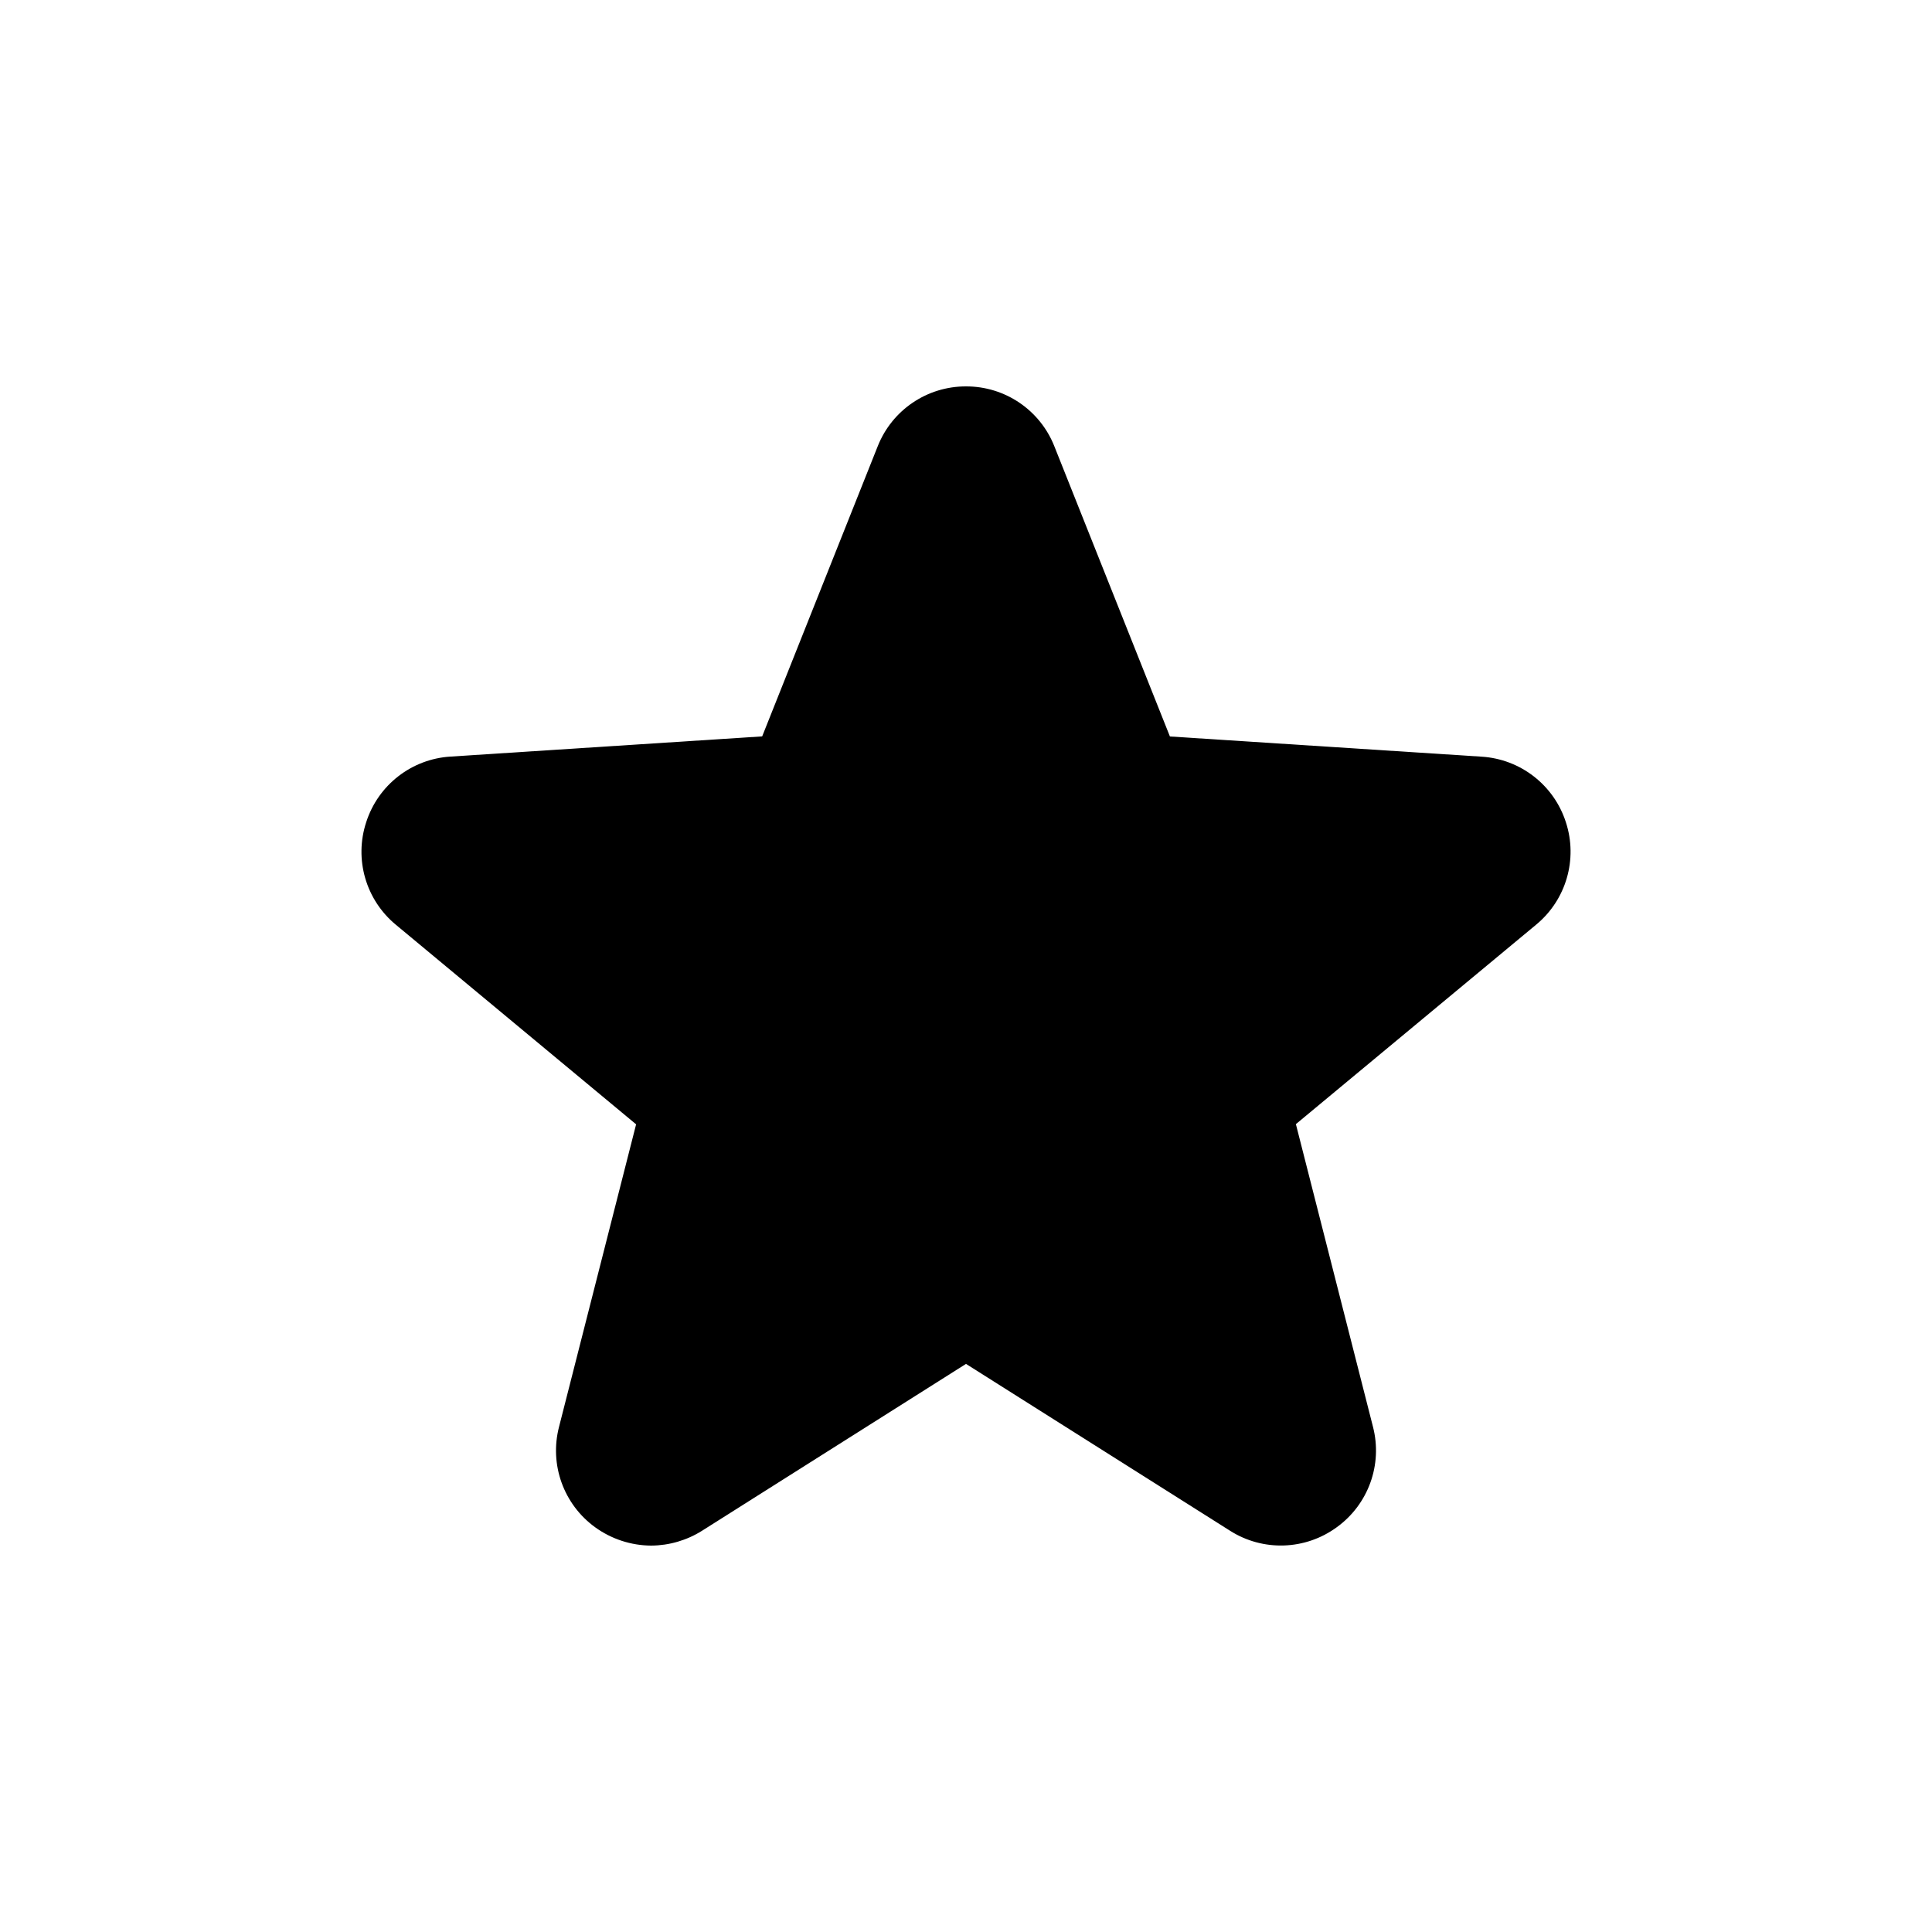
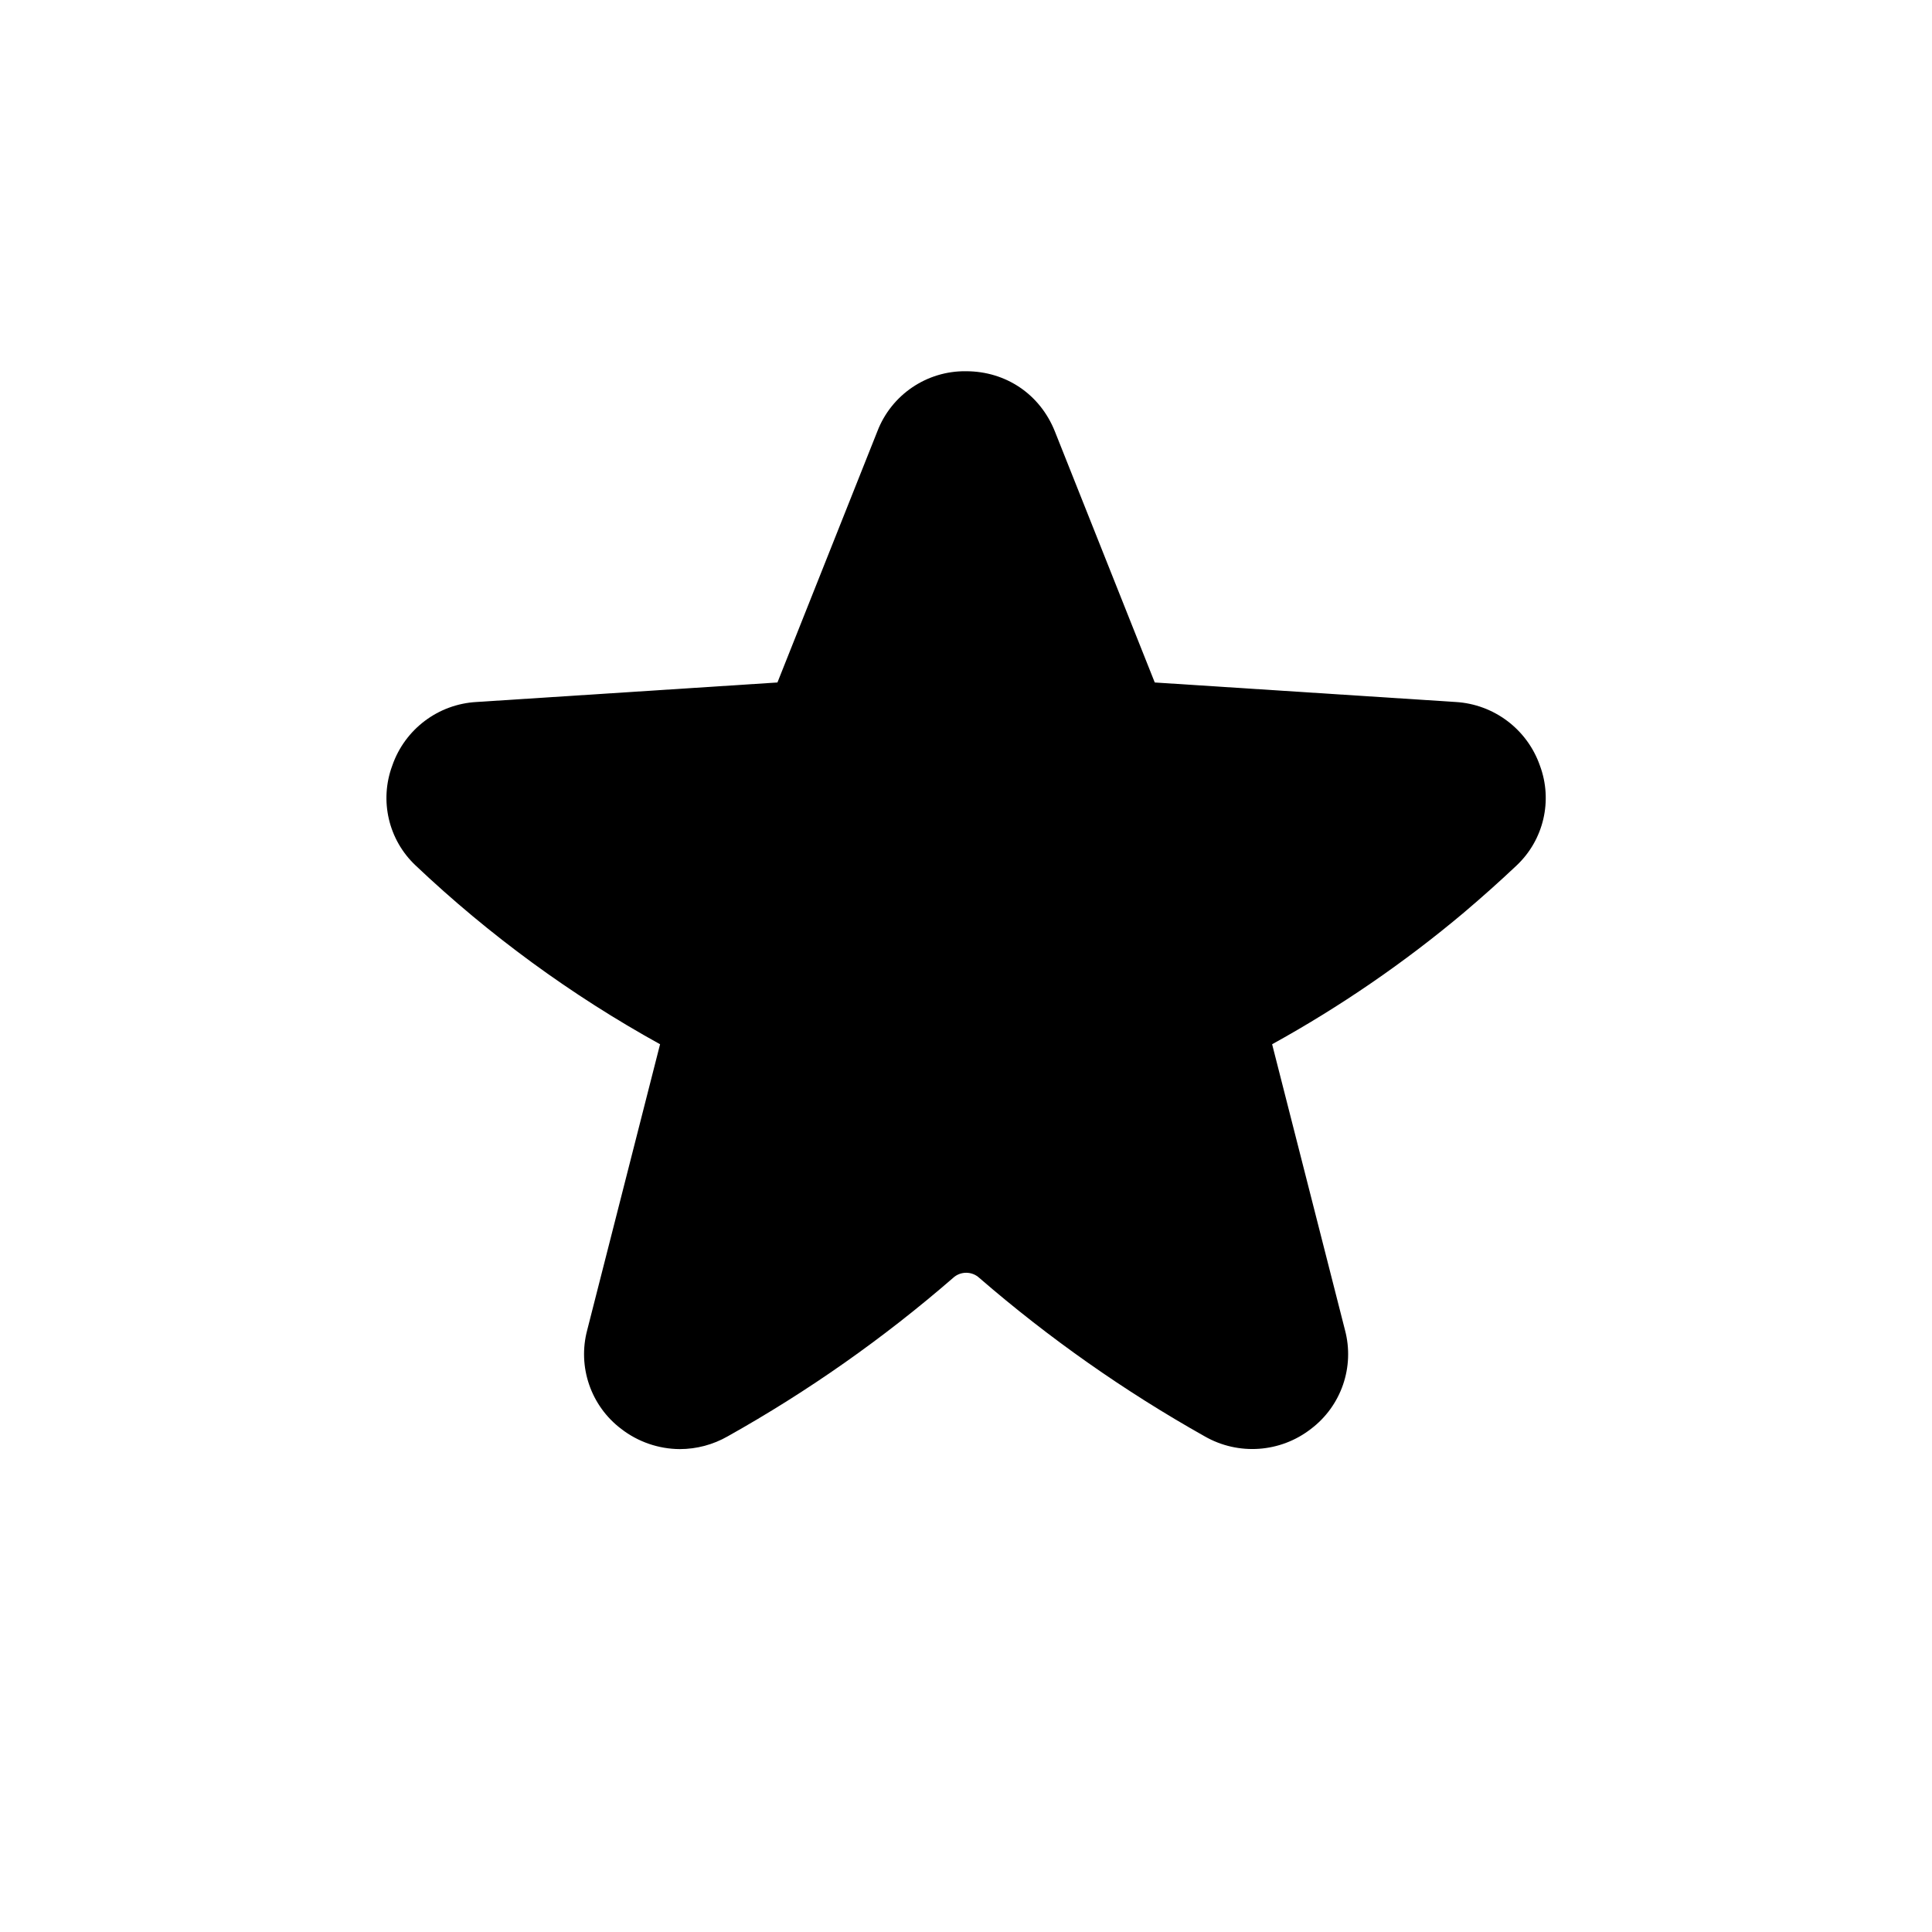
- <svg xmlns="http://www.w3.org/2000/svg" width="20" height="20" fill="none">
-   <path fill="#000" d="M6.741 16a1 1 0 0 1-.579-.189.98.98 0 0 1-.375-1.04l.798-3.132-2.487-2.066a.98.98 0 0 1-.307-1.062.98.98 0 0 1 .873-.679l3.226-.209L9.086 4.62A.98.98 0 0 1 10 4a.98.98 0 0 1 .915.621l1.196 3.003 3.226.209a.98.98 0 0 1 .873.679.98.98 0 0 1-.309 1.061l-2.486 2.064.798 3.133a.98.98 0 0 1-.375 1.04.98.98 0 0 1-1.105.036L10 14.119l-2.732 1.727a1 1 0 0 1-.527.154" />
+ <svg xmlns="http://www.w3.org/2000/svg" width="20" height="20" fill="none" viewBox="0 0 20 20">
+   <path fill="#000" d="M10 3.843c.415 0 .767.24.92.623l1.034 2.599 3.115.202a.985.985 0 0 1 .872.658.96.96 0 0 1-.242 1.035q-.257.243-.546.488c-.615.517-1.281.974-1.984 1.362l.754 2.958a.97.97 0 0 1-.352 1.024.99.99 0 0 1-1.1.077 14.2 14.2 0 0 1-2.333-1.64.2.2 0 0 0-.272 0 14 14 0 0 1-2.333 1.64 1 1 0 0 1-.496.132h-.001a1 1 0 0 1-.605-.209.97.97 0 0 1-.352-1.024l.754-2.958a12.4 12.4 0 0 1-2.53-1.85.96.96 0 0 1-.242-1.035.98.98 0 0 1 .872-.658l3.115-.202 1.034-2.599A.97.97 0 0 1 10 3.843" />
</svg>
